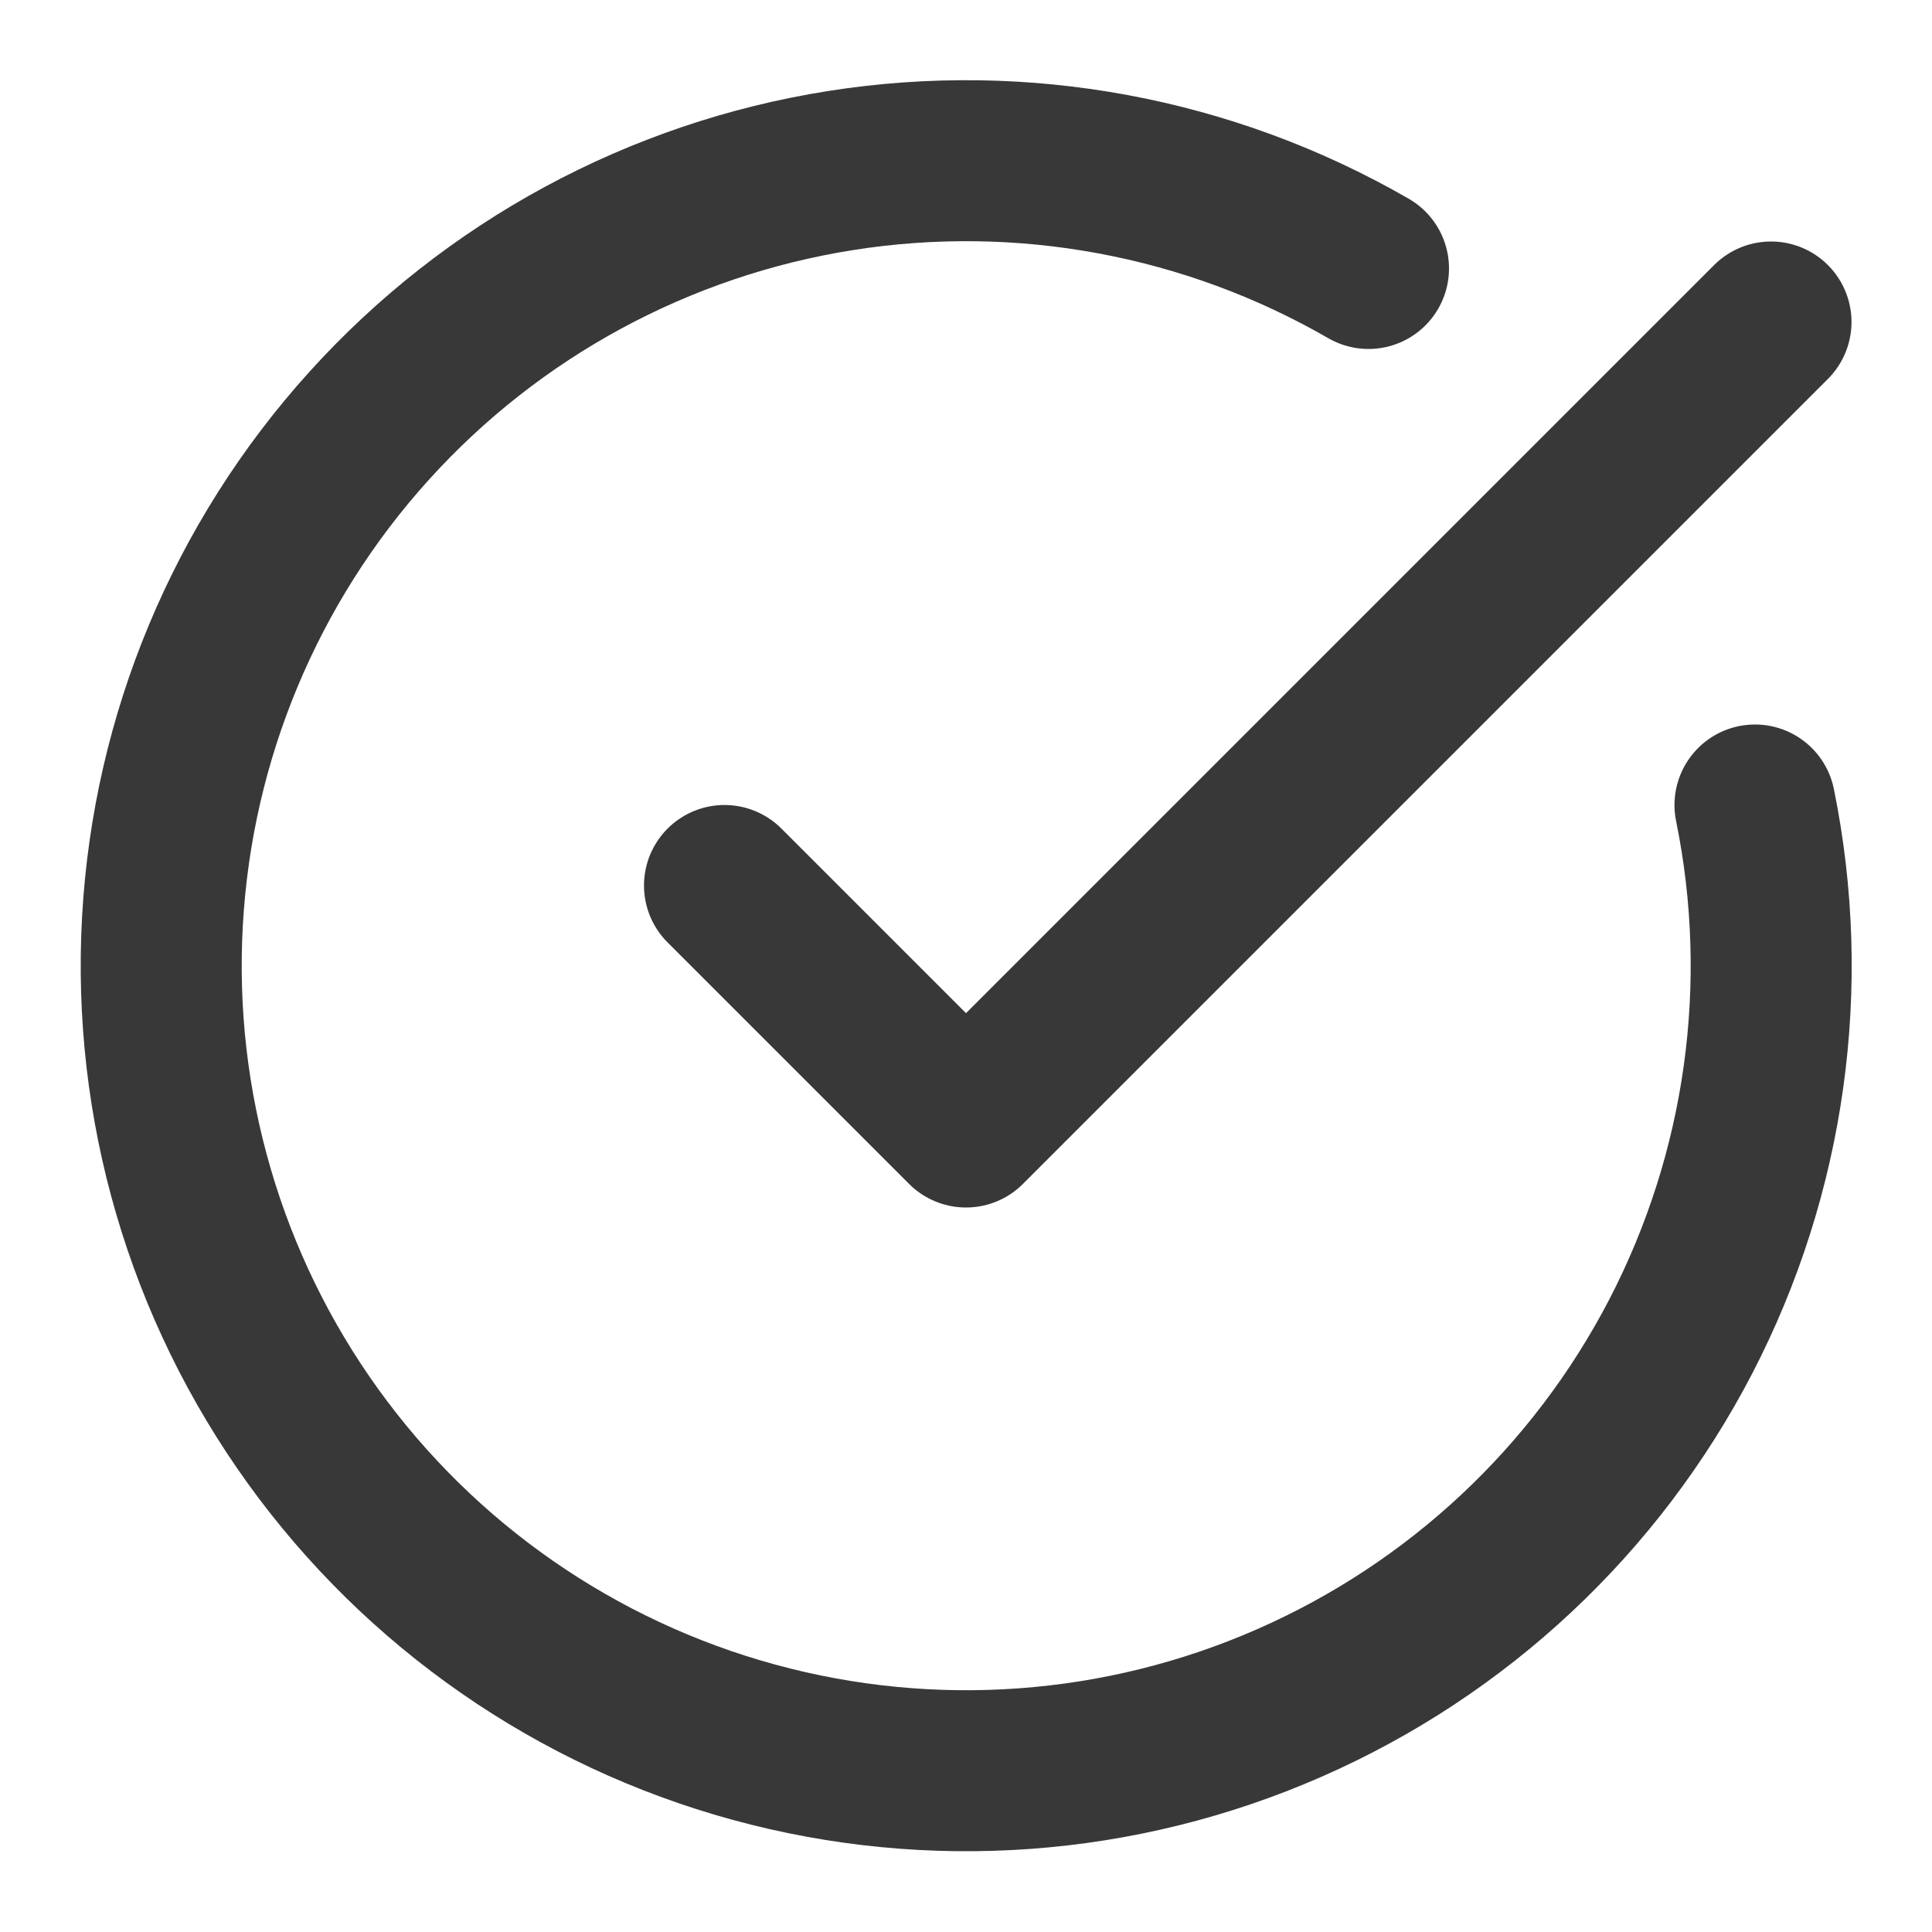
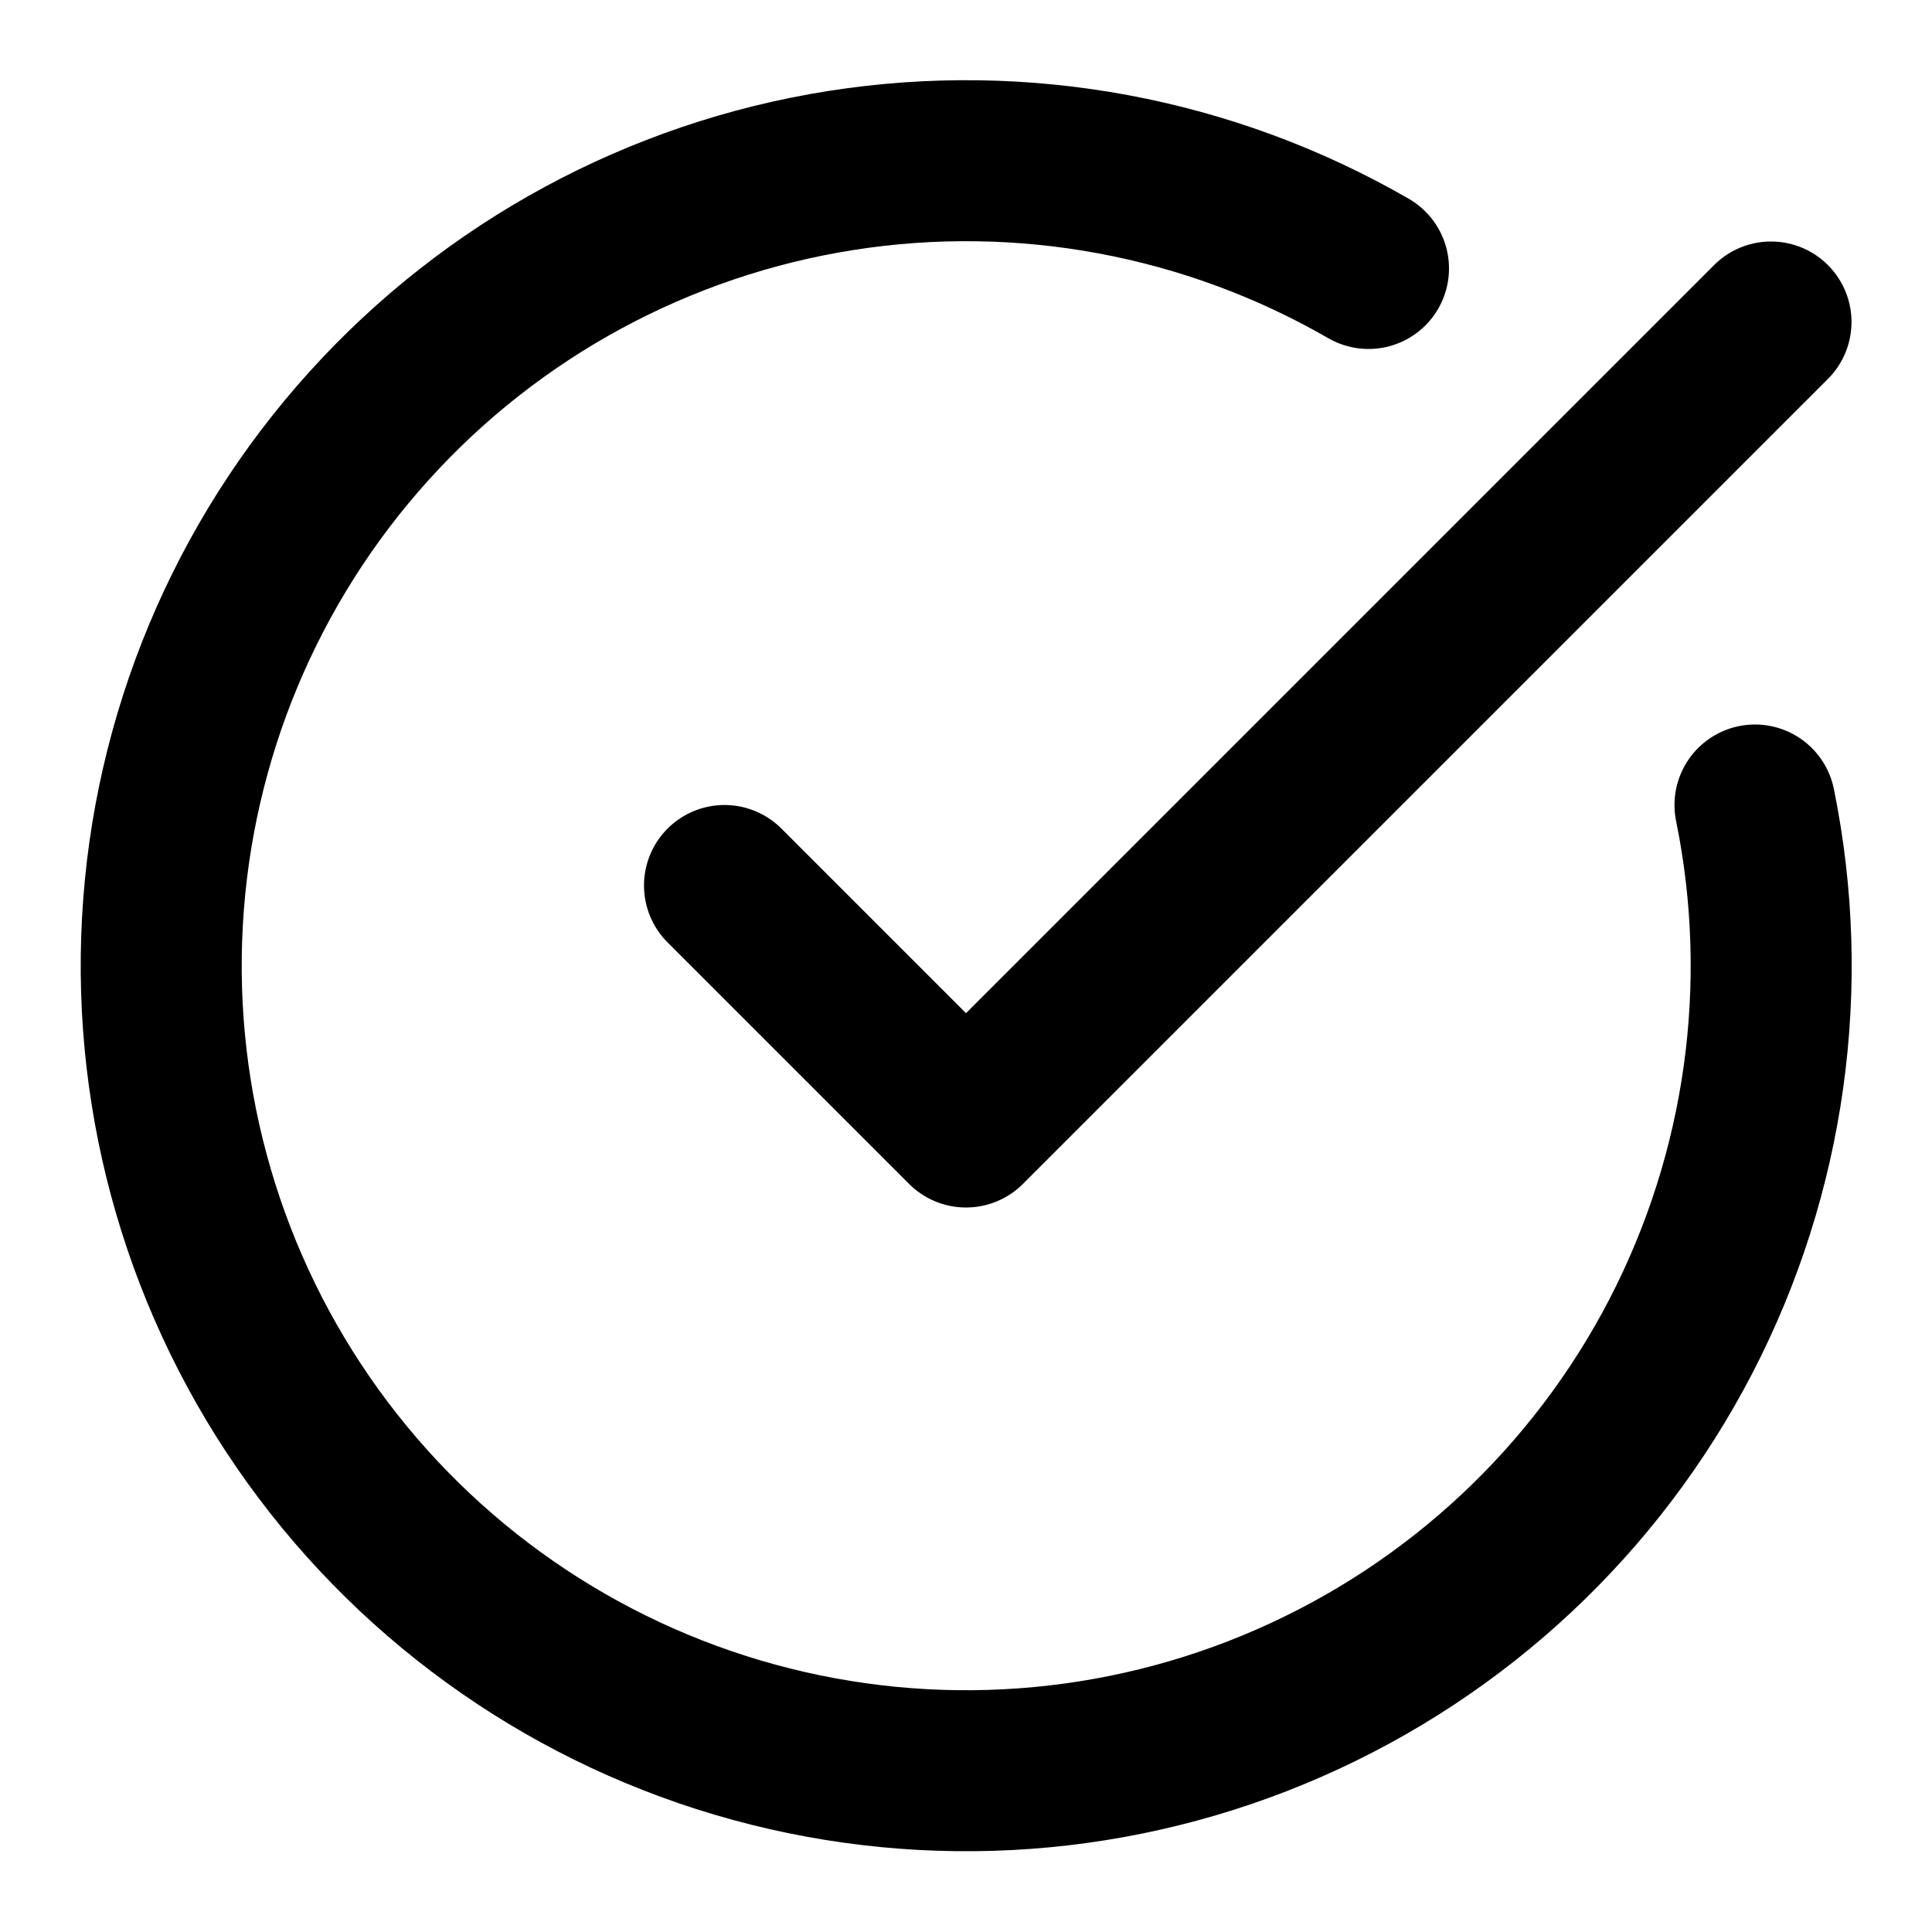
<svg xmlns="http://www.w3.org/2000/svg" width="24" height="24" viewBox="0 0 24 24" fill="none">
-   <path d="M21.801 10C22.258 12.241 21.932 14.571 20.879 16.602C19.826 18.632 18.108 20.24 16.012 21.157C13.917 22.075 11.571 22.246 9.364 21.642C7.158 21.039 5.225 19.697 3.888 17.841C2.551 15.985 1.891 13.727 2.018 11.443C2.144 9.16 3.05 6.988 4.584 5.291C6.117 3.594 8.187 2.474 10.446 2.118C12.706 1.762 15.019 2.192 17 3.335" stroke="#383838" stroke-width="2" stroke-linecap="round" stroke-linejoin="round" />
-   <path d="M9 11L12 14L22 4" stroke="#383838" stroke-width="2" stroke-linecap="round" stroke-linejoin="round" />
+   <path d="M21.801 10C22.258 12.241 21.932 14.571 20.879 16.602C19.826 18.632 18.108 20.24 16.012 21.157C13.917 22.075 11.571 22.246 9.364 21.642C7.158 21.039 5.225 19.697 3.888 17.841C2.551 15.985 1.891 13.727 2.018 11.443C2.144 9.16 3.05 6.988 4.584 5.291C6.117 3.594 8.187 2.474 10.446 2.118C12.706 1.762 15.019 2.192 17 3.335" stroke="currentColor" stroke-width="2" stroke-linecap="round" stroke-linejoin="round" />
+   <path d="M9 11L12 14L22 4" stroke="currentColor" stroke-width="2" stroke-linecap="round" stroke-linejoin="round" />
</svg>
